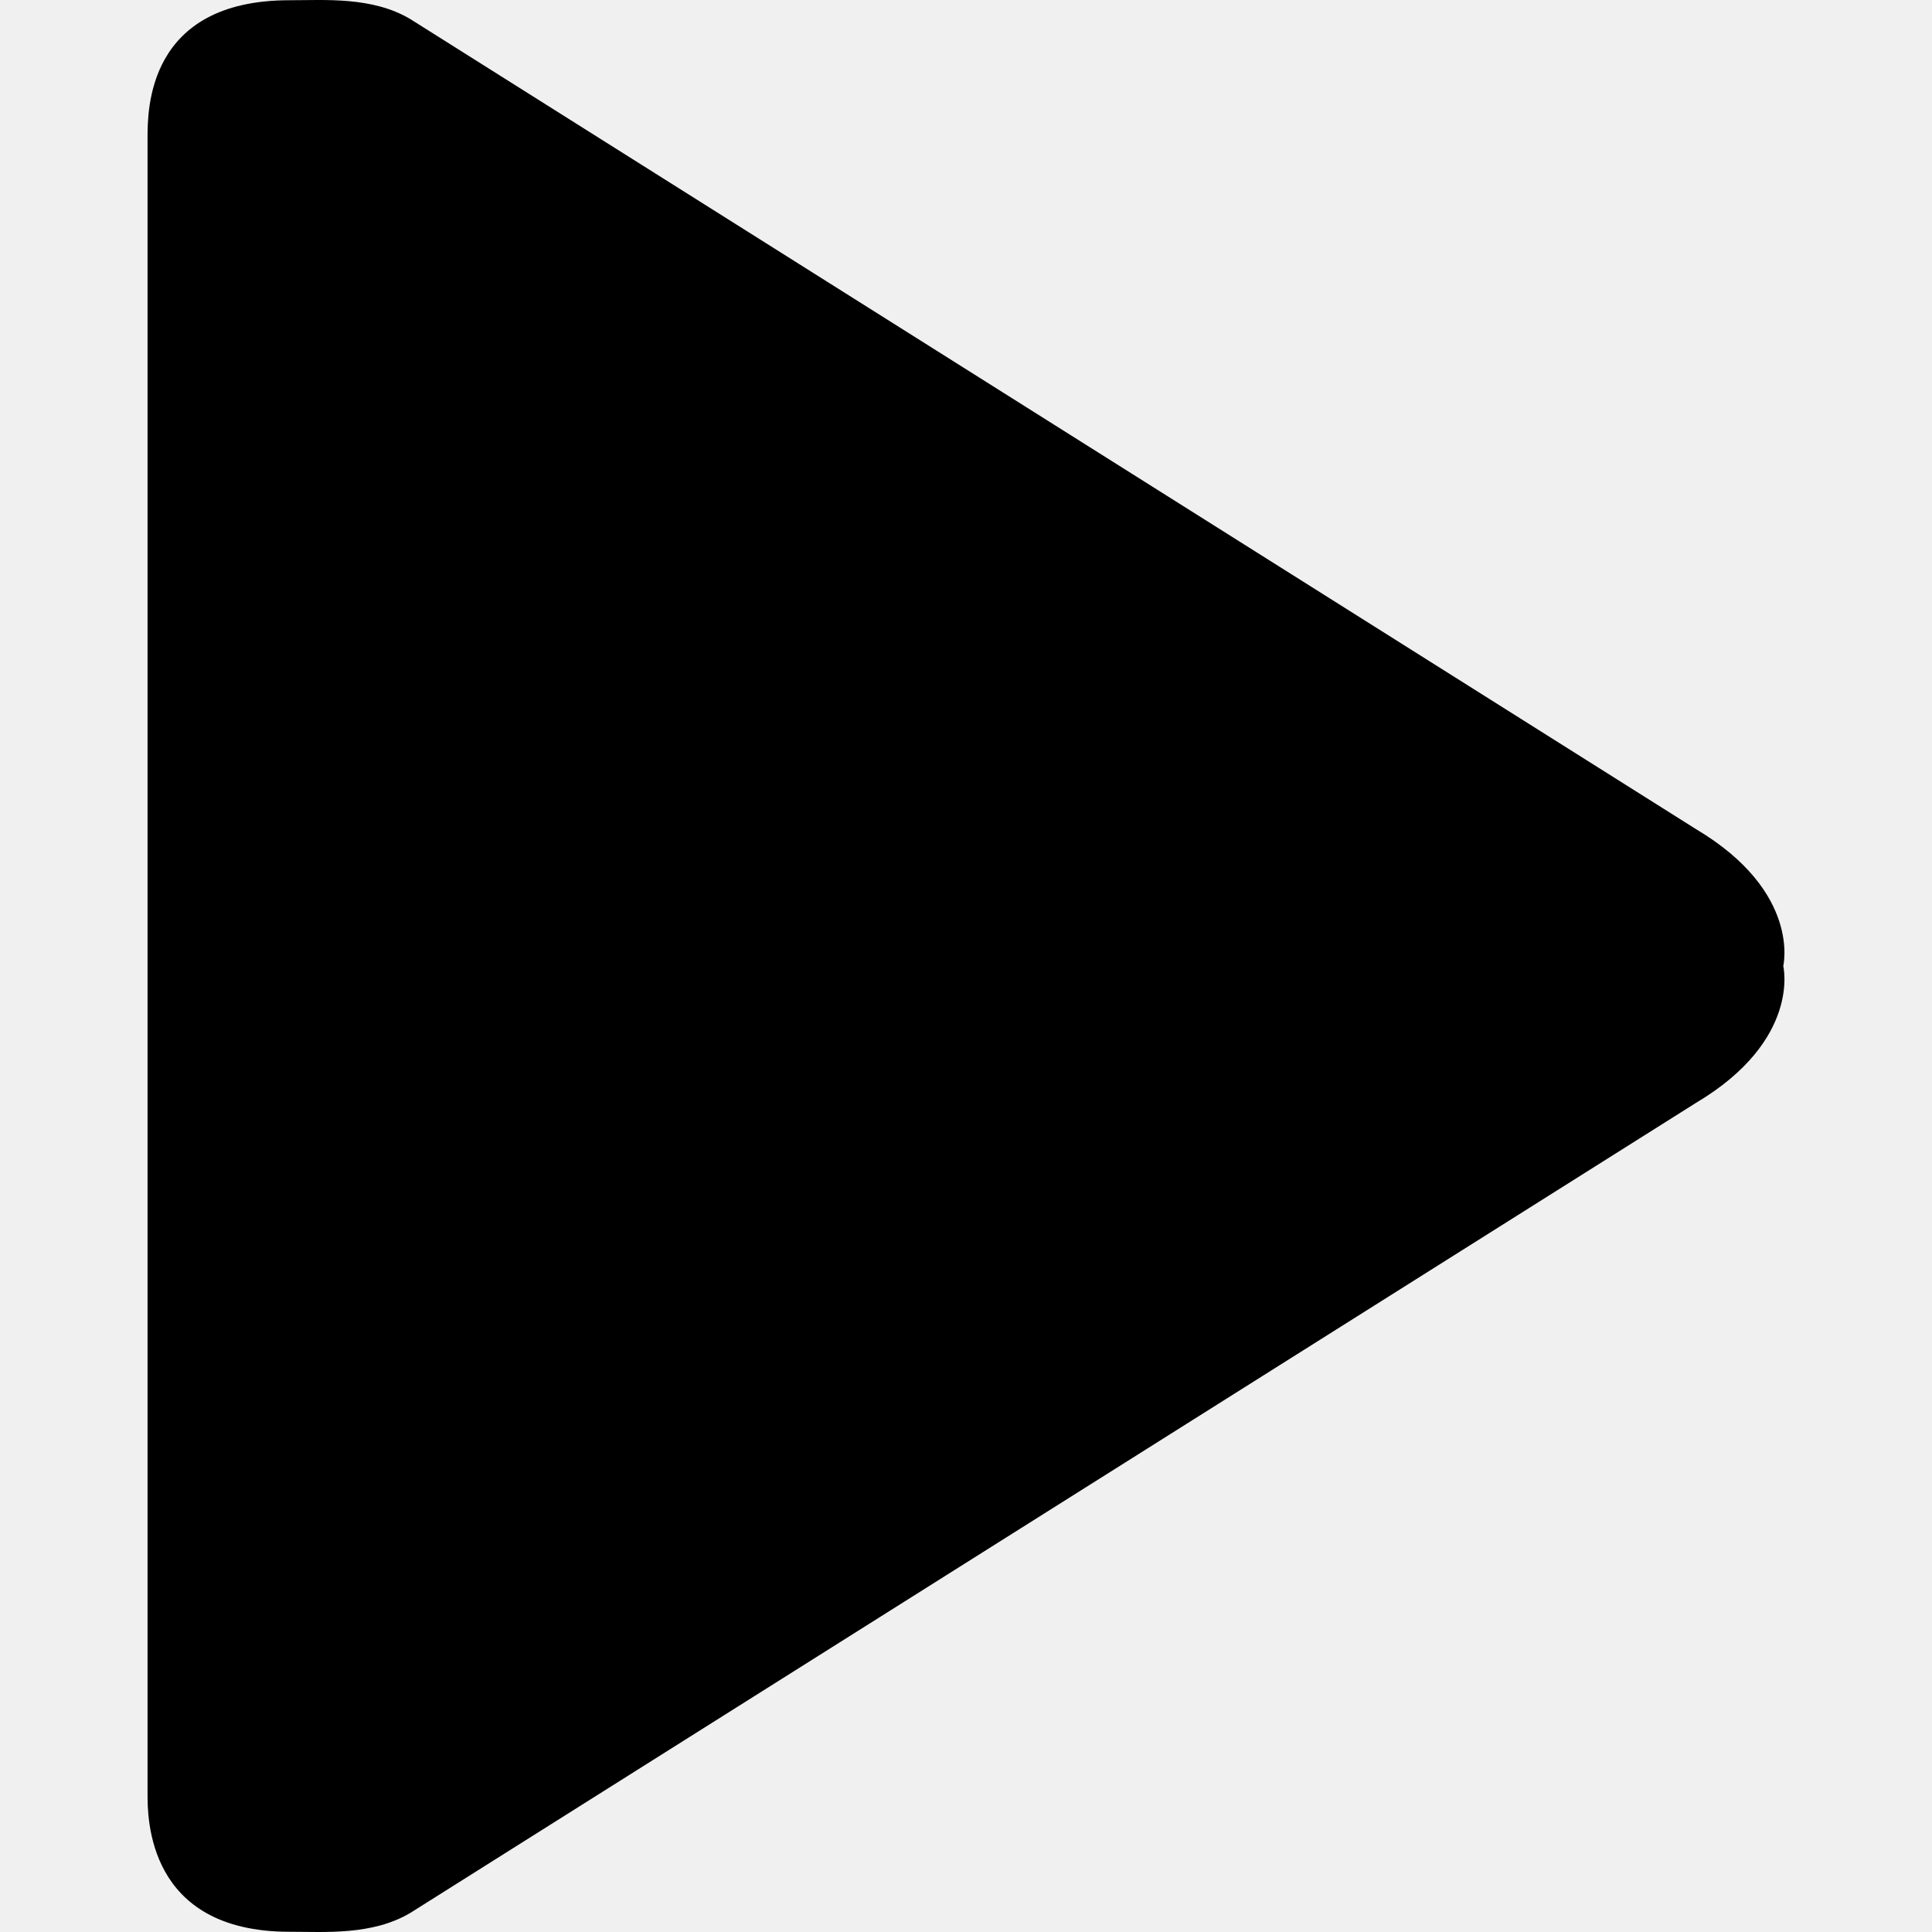
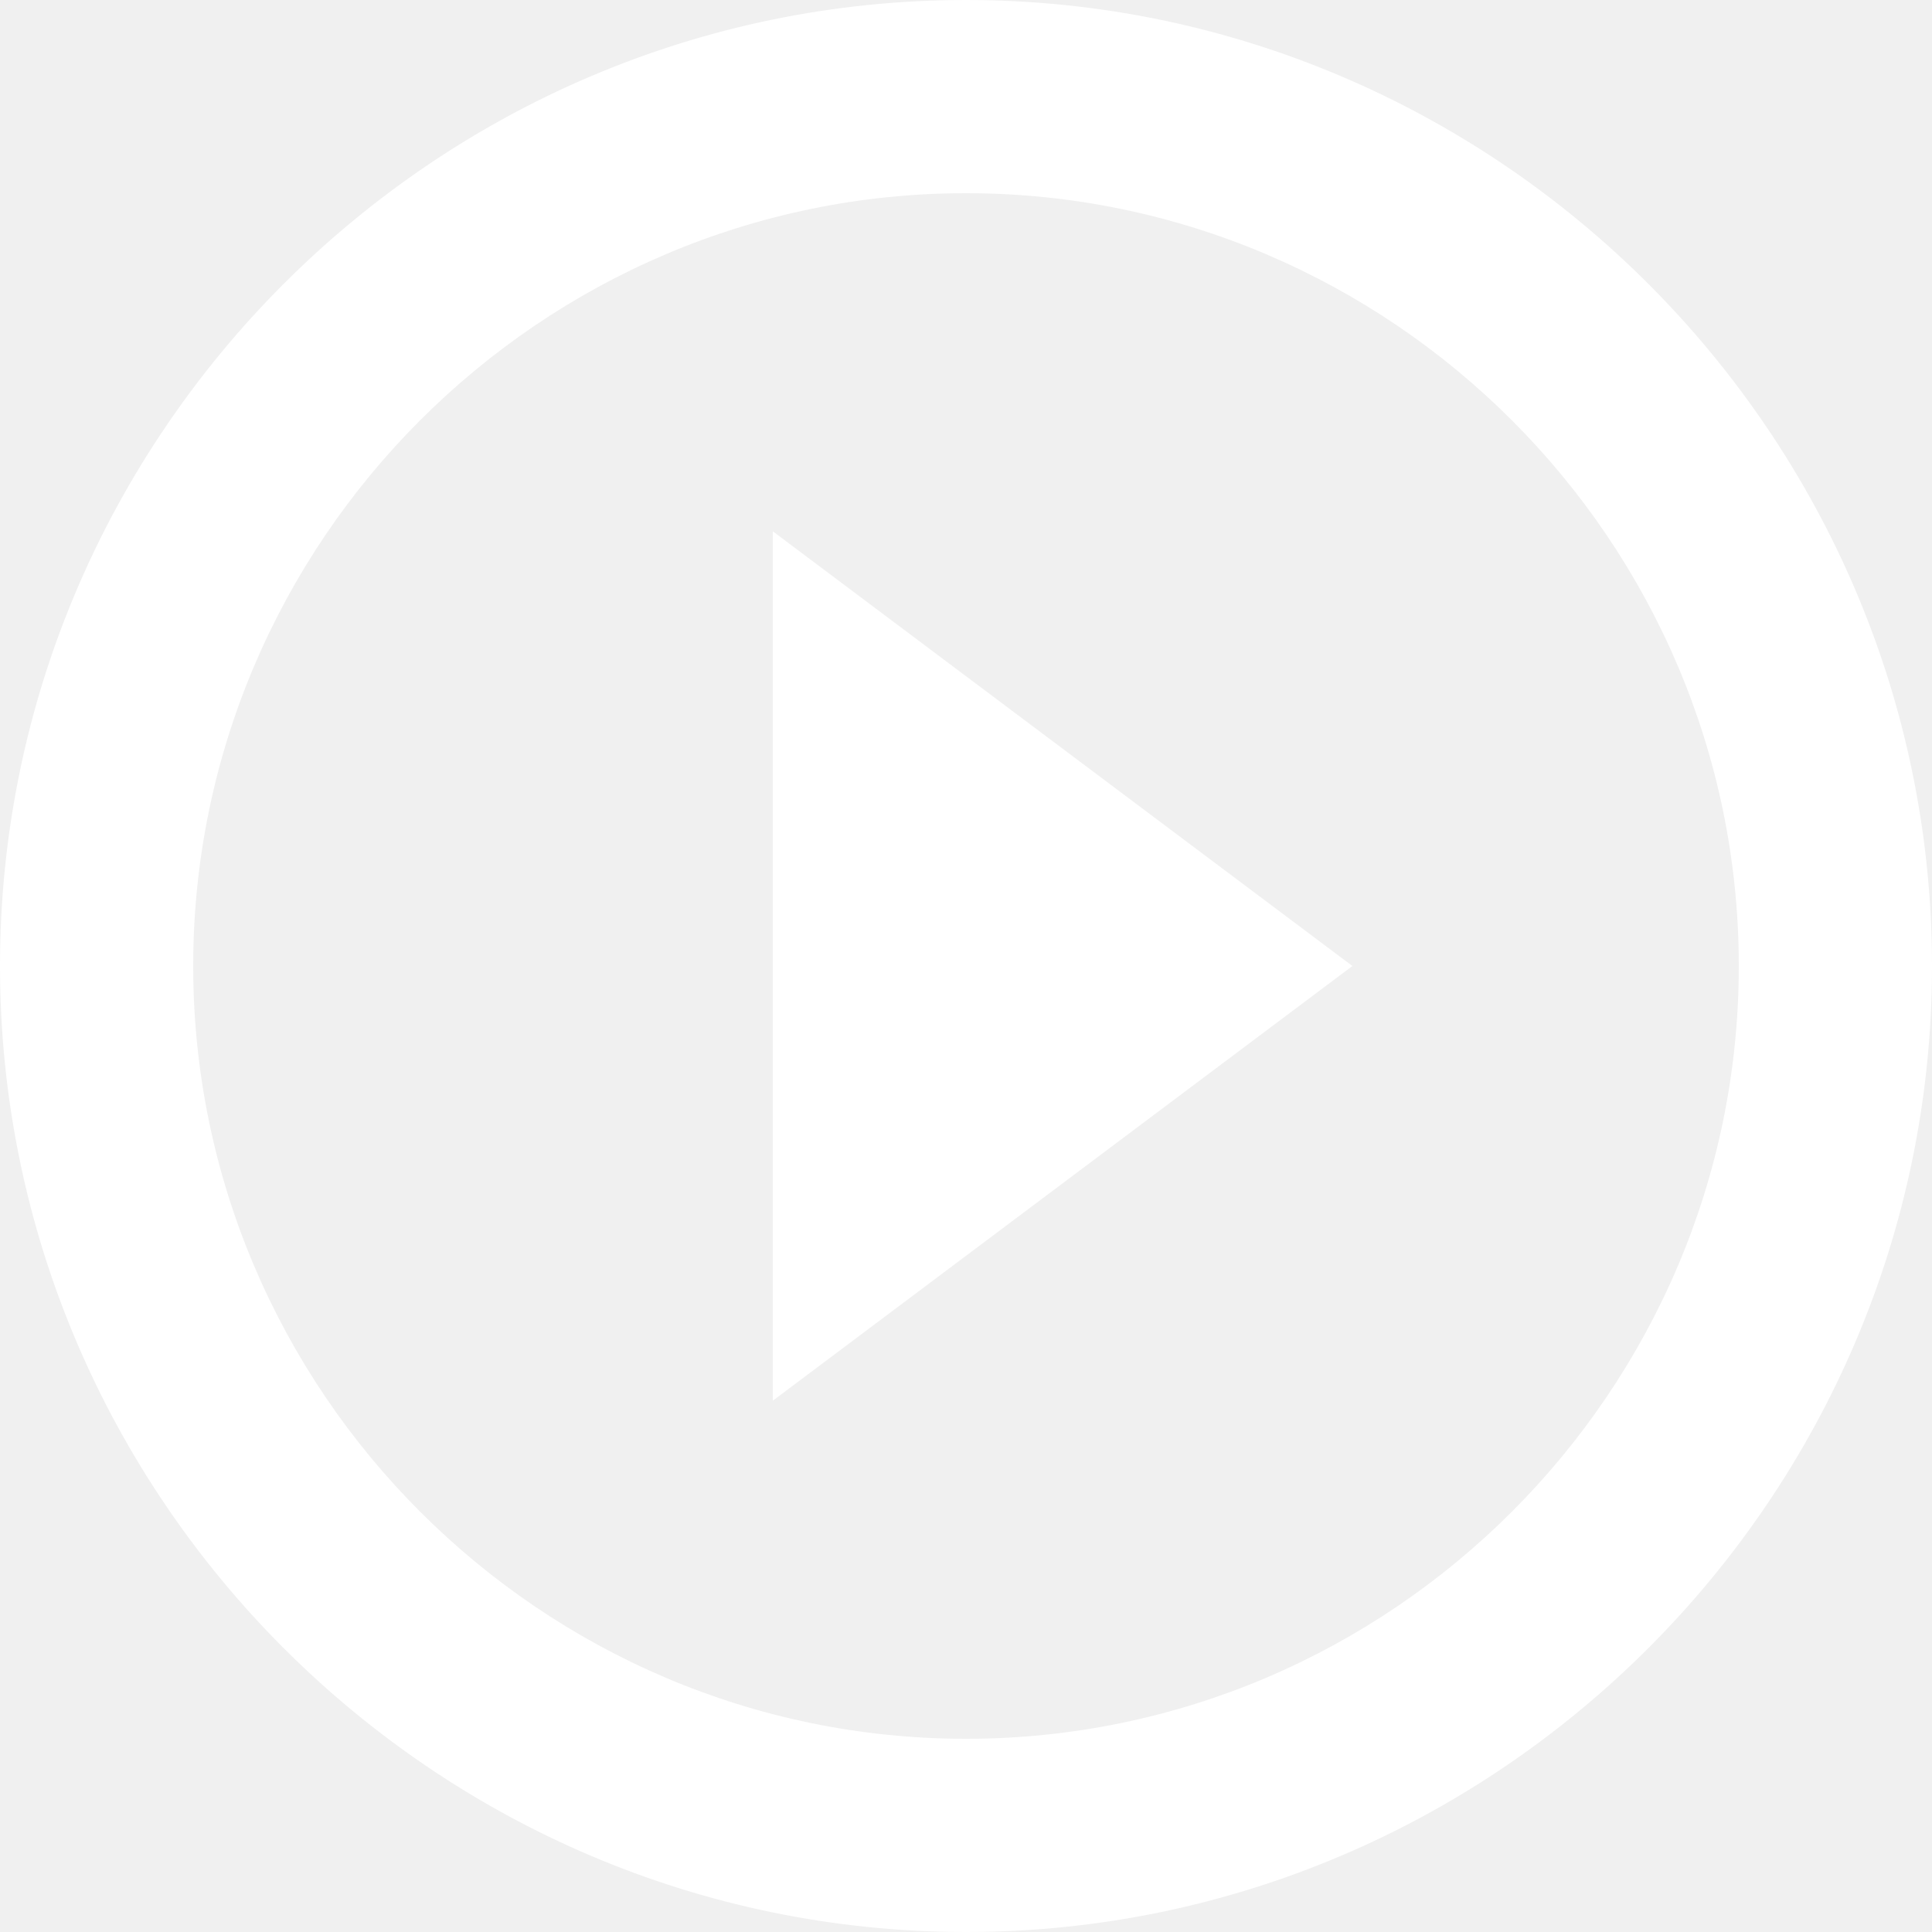
- <svg xmlns="http://www.w3.org/2000/svg" version="1.1" id="Capa_1" x="0px" y="0px" viewBox="0 0 232.153 232.153" style="enable-background:new 0 0 232.153 232.153;" xml:space="preserve">
-   <g id="Play">
-     <path style="fill-rule:evenodd;clip-rule:evenodd;" d="M203.791,99.628L49.307,2.294c-4.567-2.719-10.238-2.266-14.521-2.266   c-17.132,0-17.056,13.227-17.056,16.578v198.94c0,2.833-0.075,16.579,17.056,16.579c4.283,0,9.955,0.451,14.521-2.267   l154.483-97.333c12.68-7.545,10.489-16.449,10.489-16.449S216.471,107.172,203.791,99.628z" />
+ <svg xmlns="http://www.w3.org/2000/svg" version="1.1" id="Capa_1" x="0px" y="0px" width="512px" height="512px" viewBox="0 0 510 510" style="enable-background:new 0 0 510 510;" xml:space="preserve">
+   <g>
+     <g id="play-circle-outline">
+       <path d="M204,369.75L357,255L204,140.25V369.75z M255,0C114.75,0,0,114.75,0,255s114.75,255,255,255s255-114.75,255-255    S395.25,0,255,0z M255,459c-112.2,0-204-91.8-204-204S142.8,51,255,51s204,91.8,204,204S367.2,459,255,459z" fill="#FFFFFF" />
+     </g>
  </g>
+   <g>
+ </g>
+   <g>
+ </g>
+   <g>
+ </g>
+   <g>
+ </g>
+   <g>
+ </g>
+   <g>
+ </g>
+   <g>
+ </g>
+   <g>
+ </g>
+   <g>
+ </g>
+   <g>
+ </g>
+   <g>
+ </g>
+   <g>
+ </g>
+   <g>
+ </g>
+   <g>
+ </g>
+   <g>
+ </g>
</svg>
